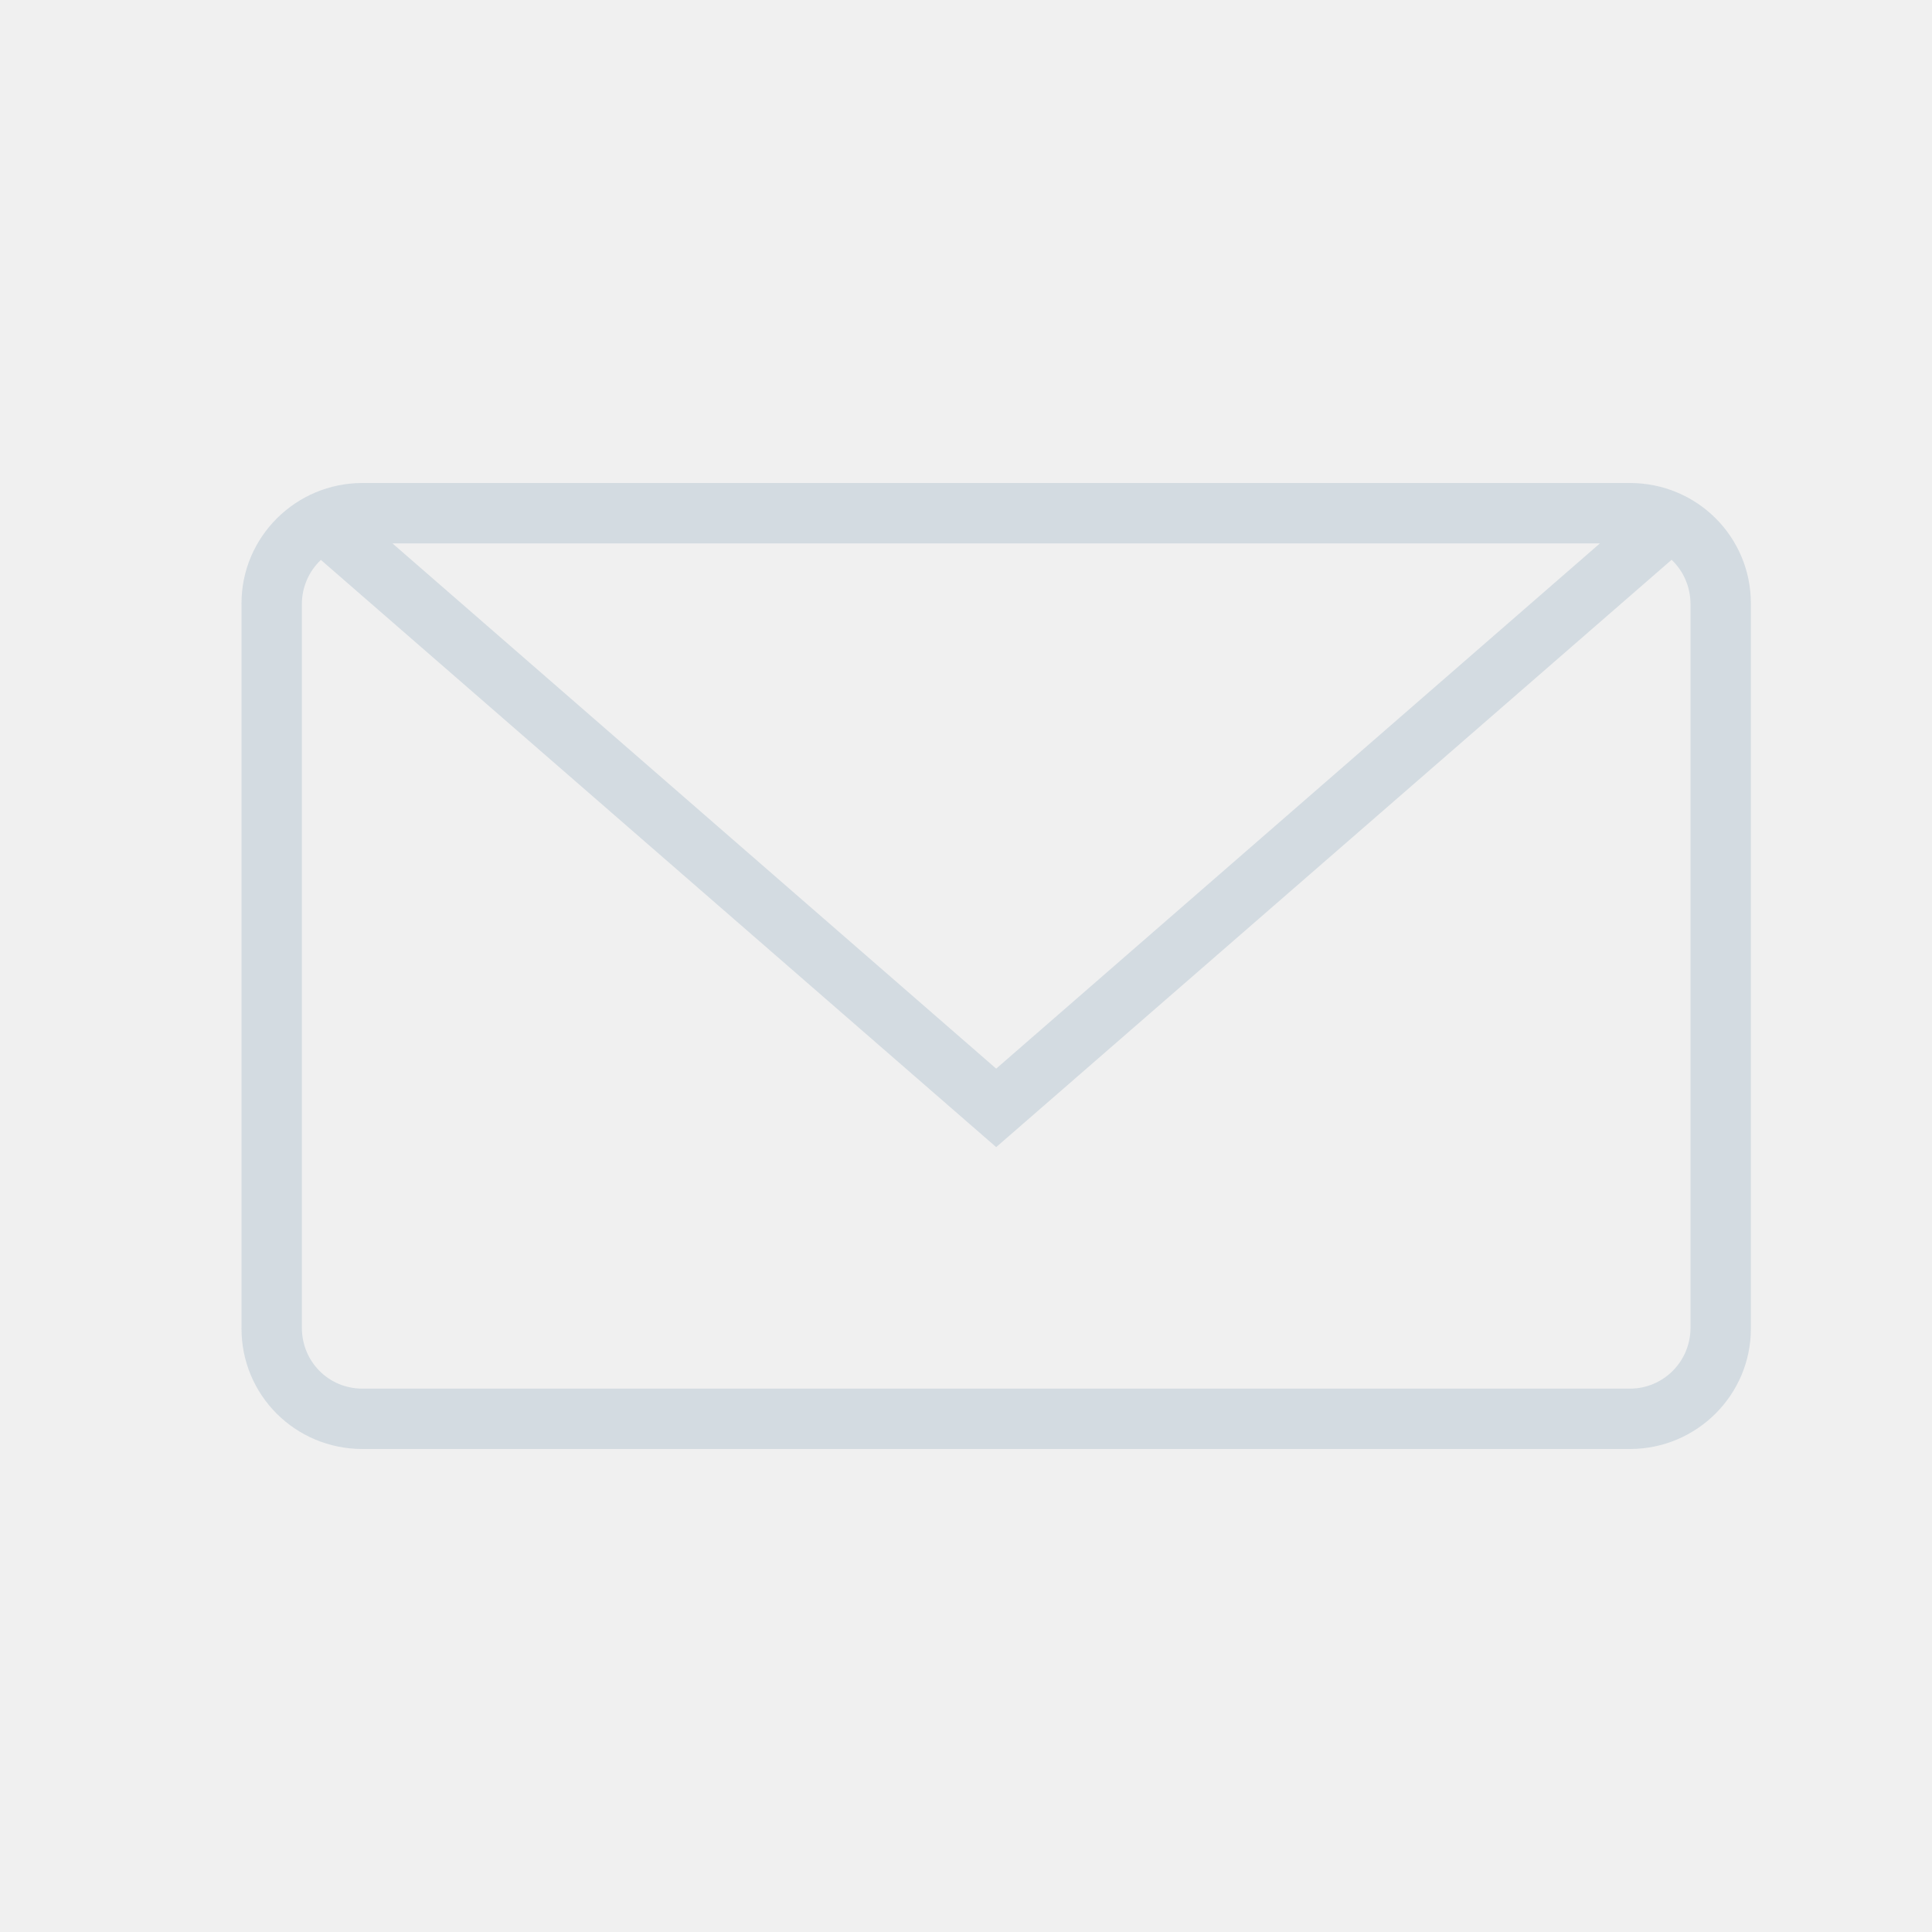
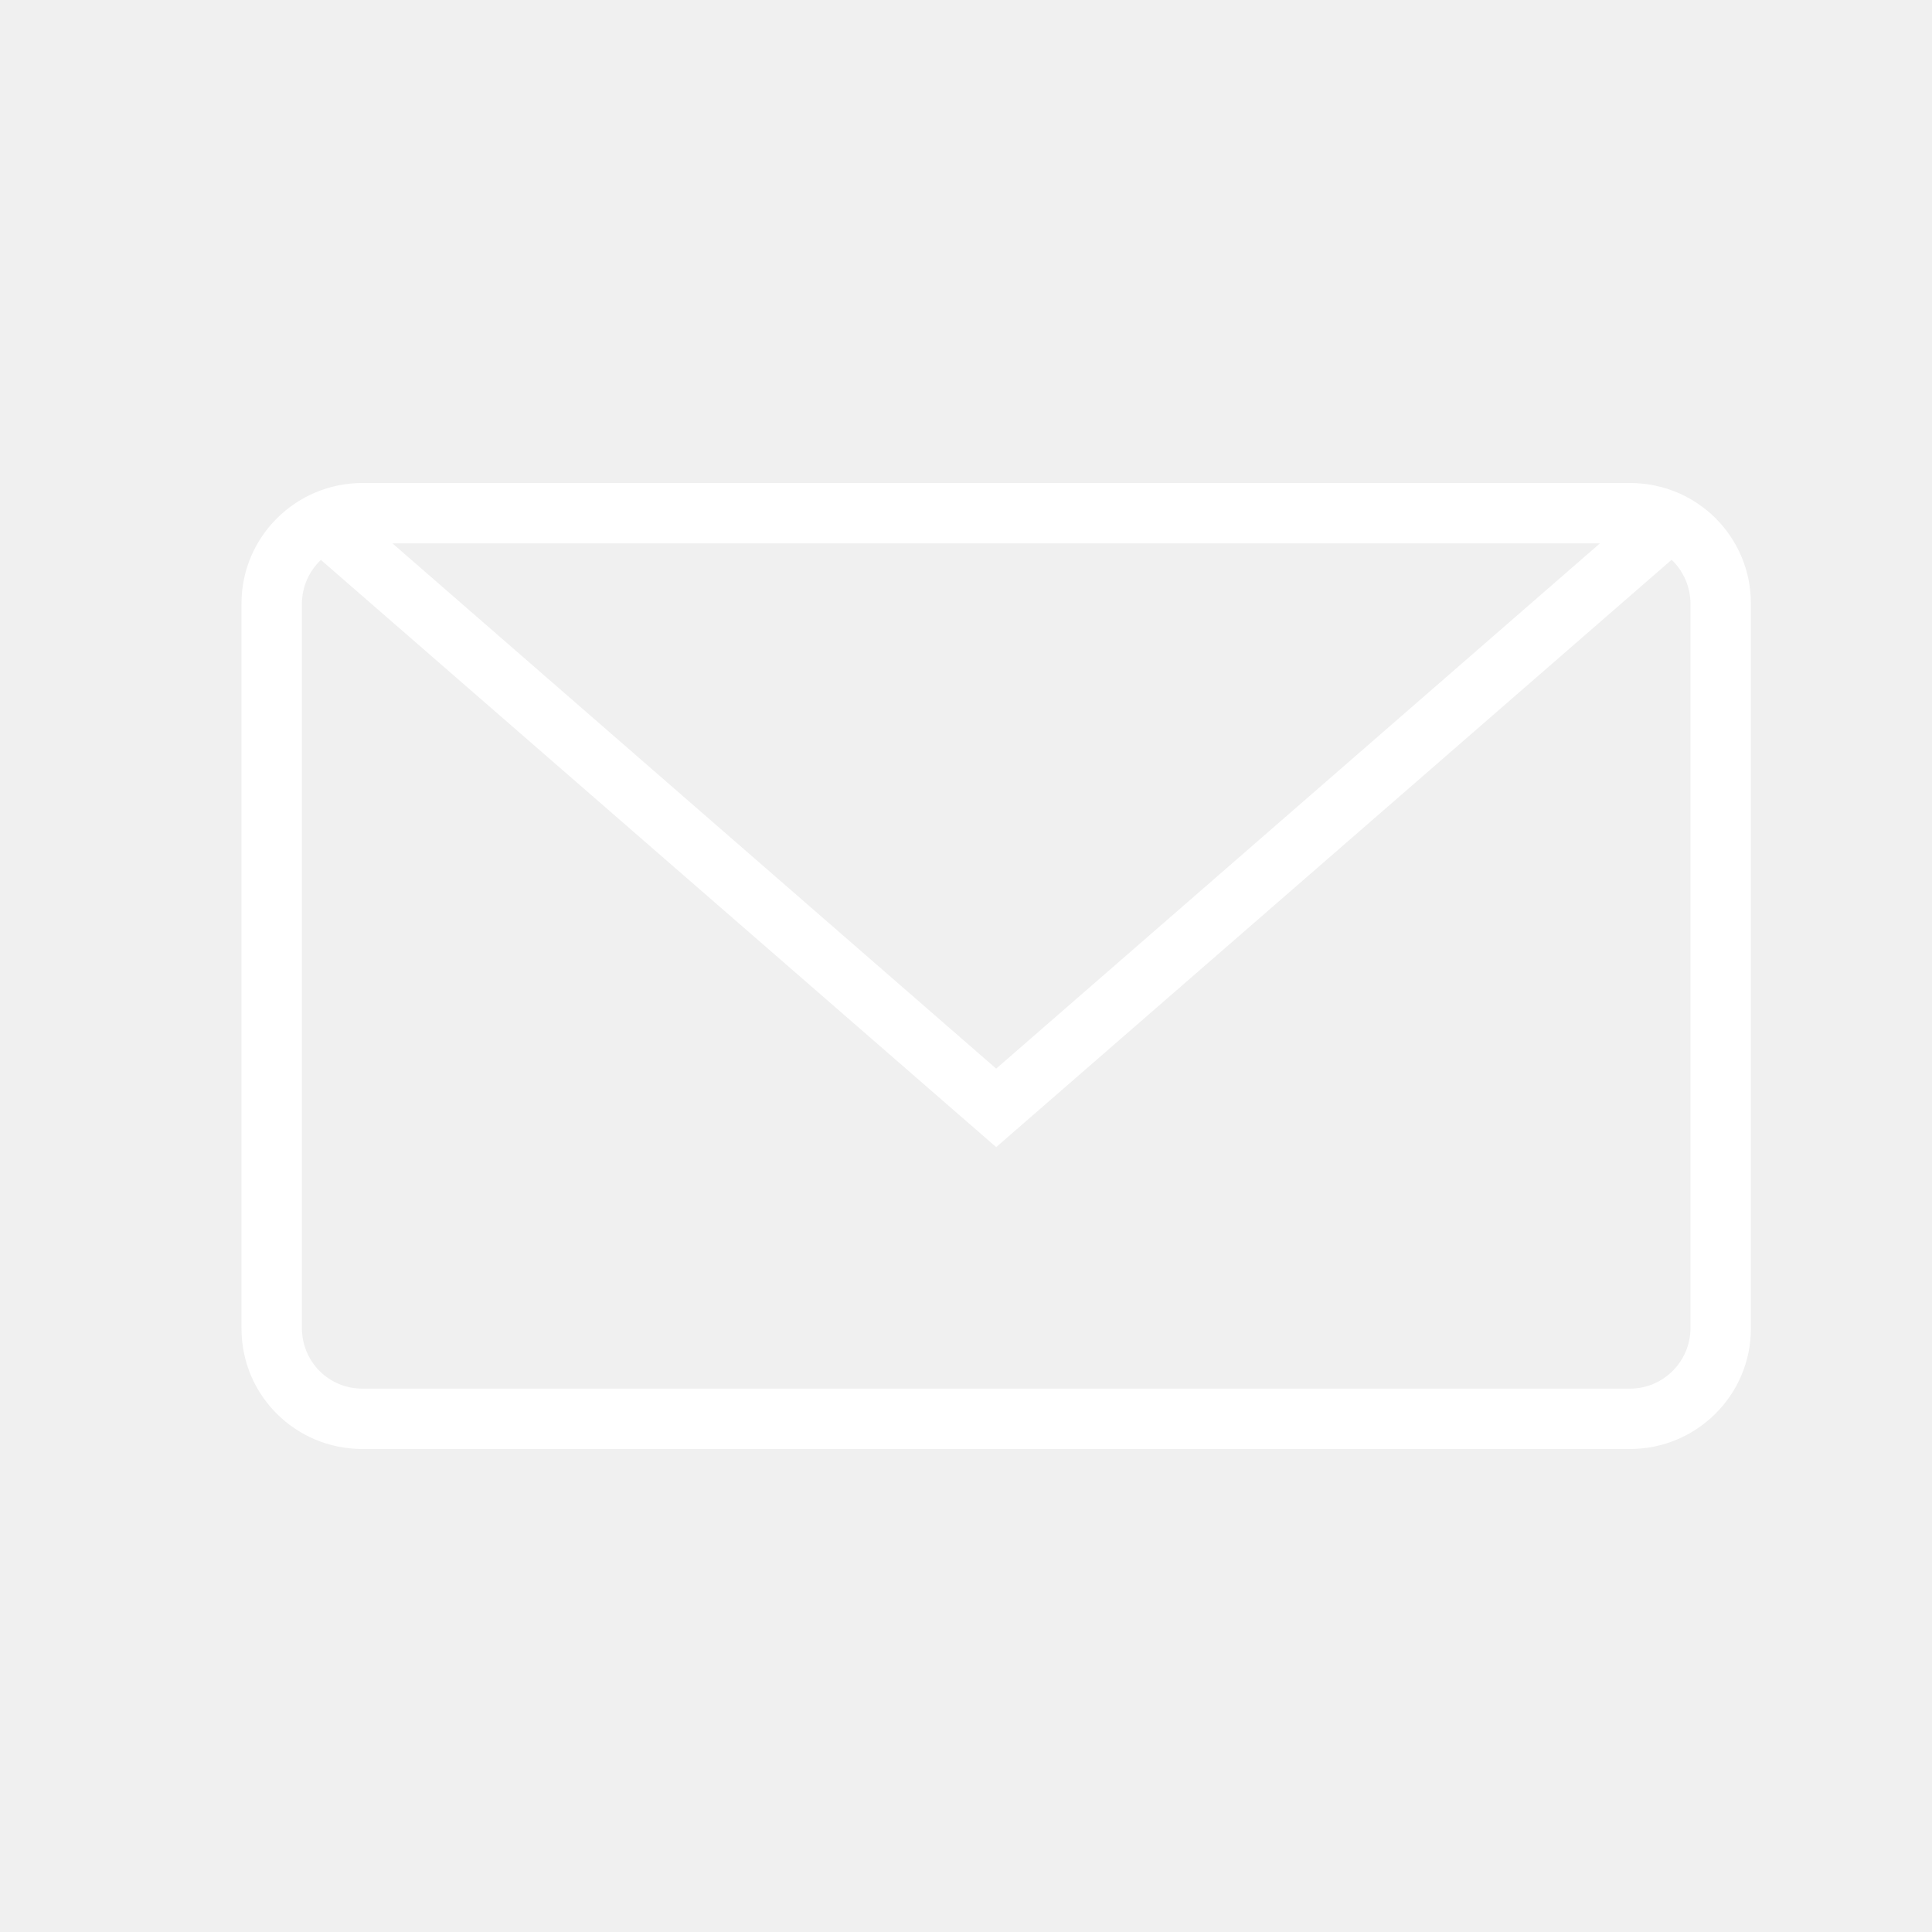
- <svg xmlns="http://www.w3.org/2000/svg" fill="#d3dbe1" height="32px" version="1.1" viewBox="0 0 32 32" width="32px">
+ <svg xmlns="http://www.w3.org/2000/svg" fill="#ffffff" height="32px" version="1.1" viewBox="0 0 32 32" width="32px">
  <defs />
  <g fill="none" fill-rule="evenodd" id="Page-1" stroke="none" stroke-width="1">
-     <g fill="#d3dbe1" id="icon-3-mail-envelope-closed">
+     <g fill="#ffffff" id="icon-3-mail-envelope-closed">
      <path d="M5.315,9.274 C5.121,9.457 5,9.718 5,10.007 L5,21.993 C5,22.549 5.439,23 6.003,23 L26.997,23 C27.551,23 28,22.55 28,21.993 L28,10.007 C28,9.717 27.881,9.456 27.687,9.272 L16.5,19 L5.315,9.274 L5.315,9.274 L5.315,9.274 Z M6.004,8 C4.897,8 4,8.895 4,9.994 L4,22.006 C4,23.107 4.89,24 6.004,24 L26.996,24 C28.103,24 29,23.105 29,22.006 L29,9.994 C29,8.893 28.11,8 26.996,8 L6.004,8 L6.004,8 Z M16.5,17.7 L26.5,9 L6.5,9 L16.5,17.7 L16.5,17.7 Z" id="mail-envelope-closed" />
    </g>
  </g>
</svg>
